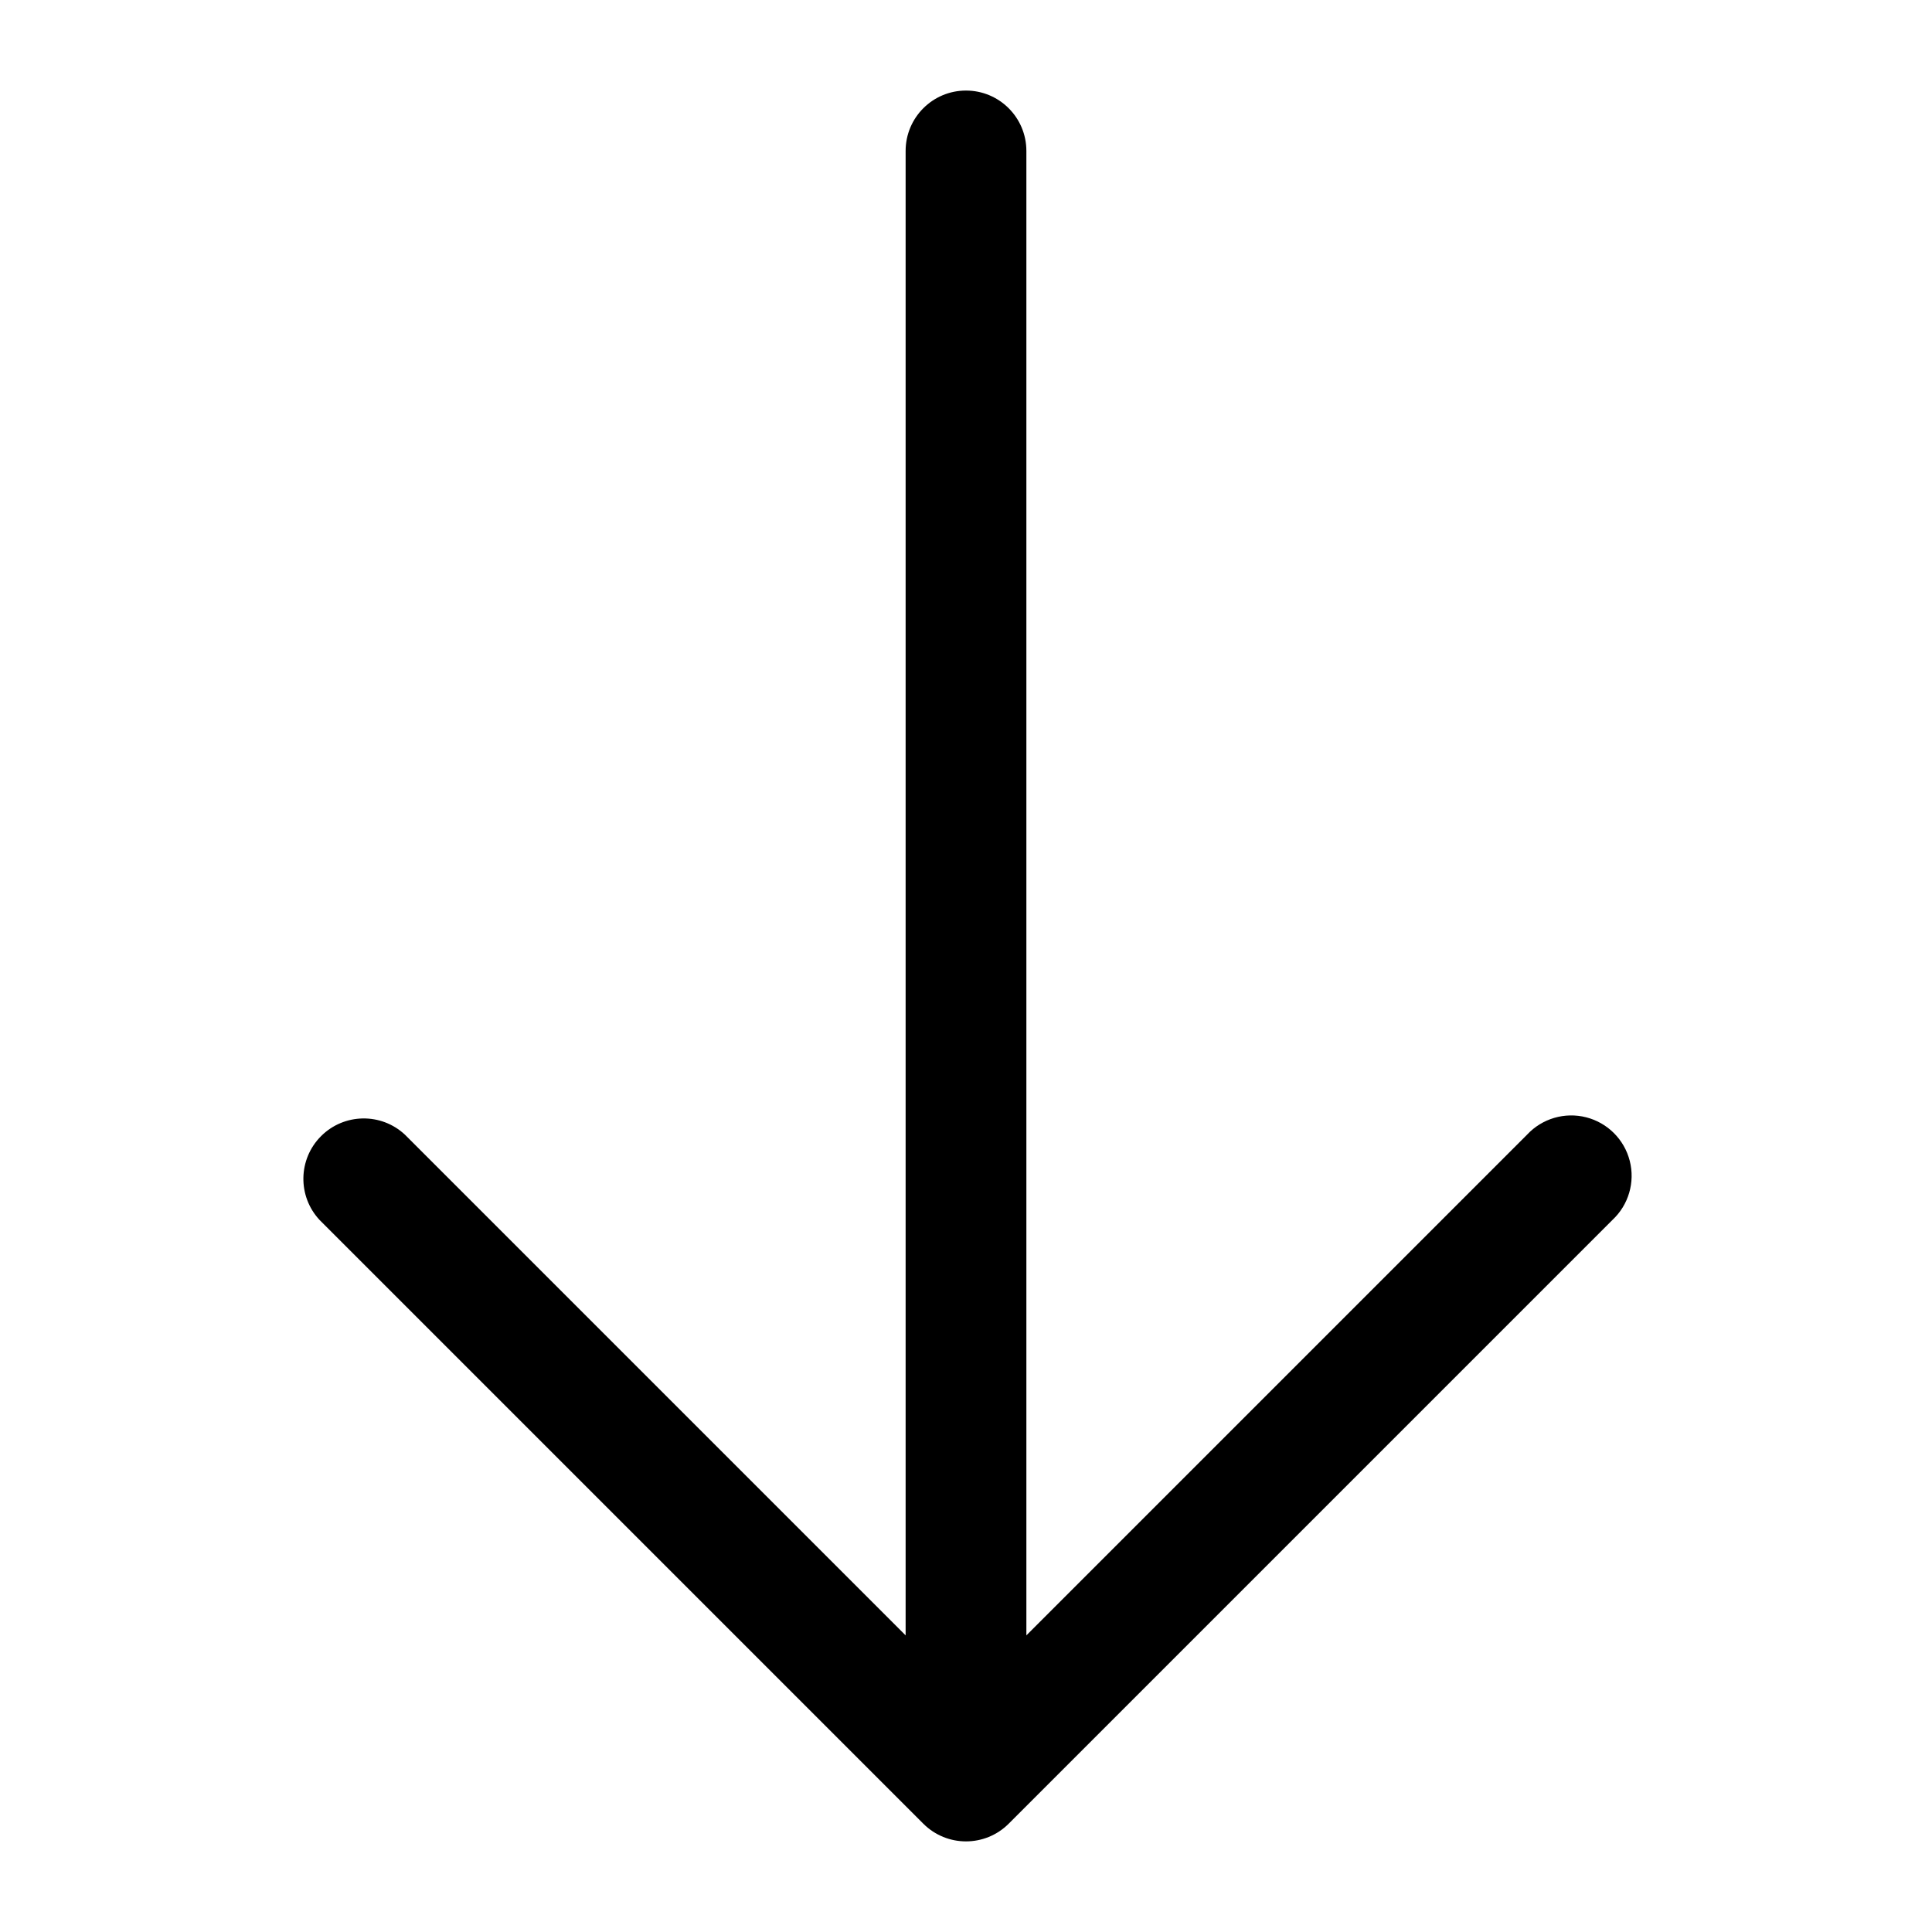
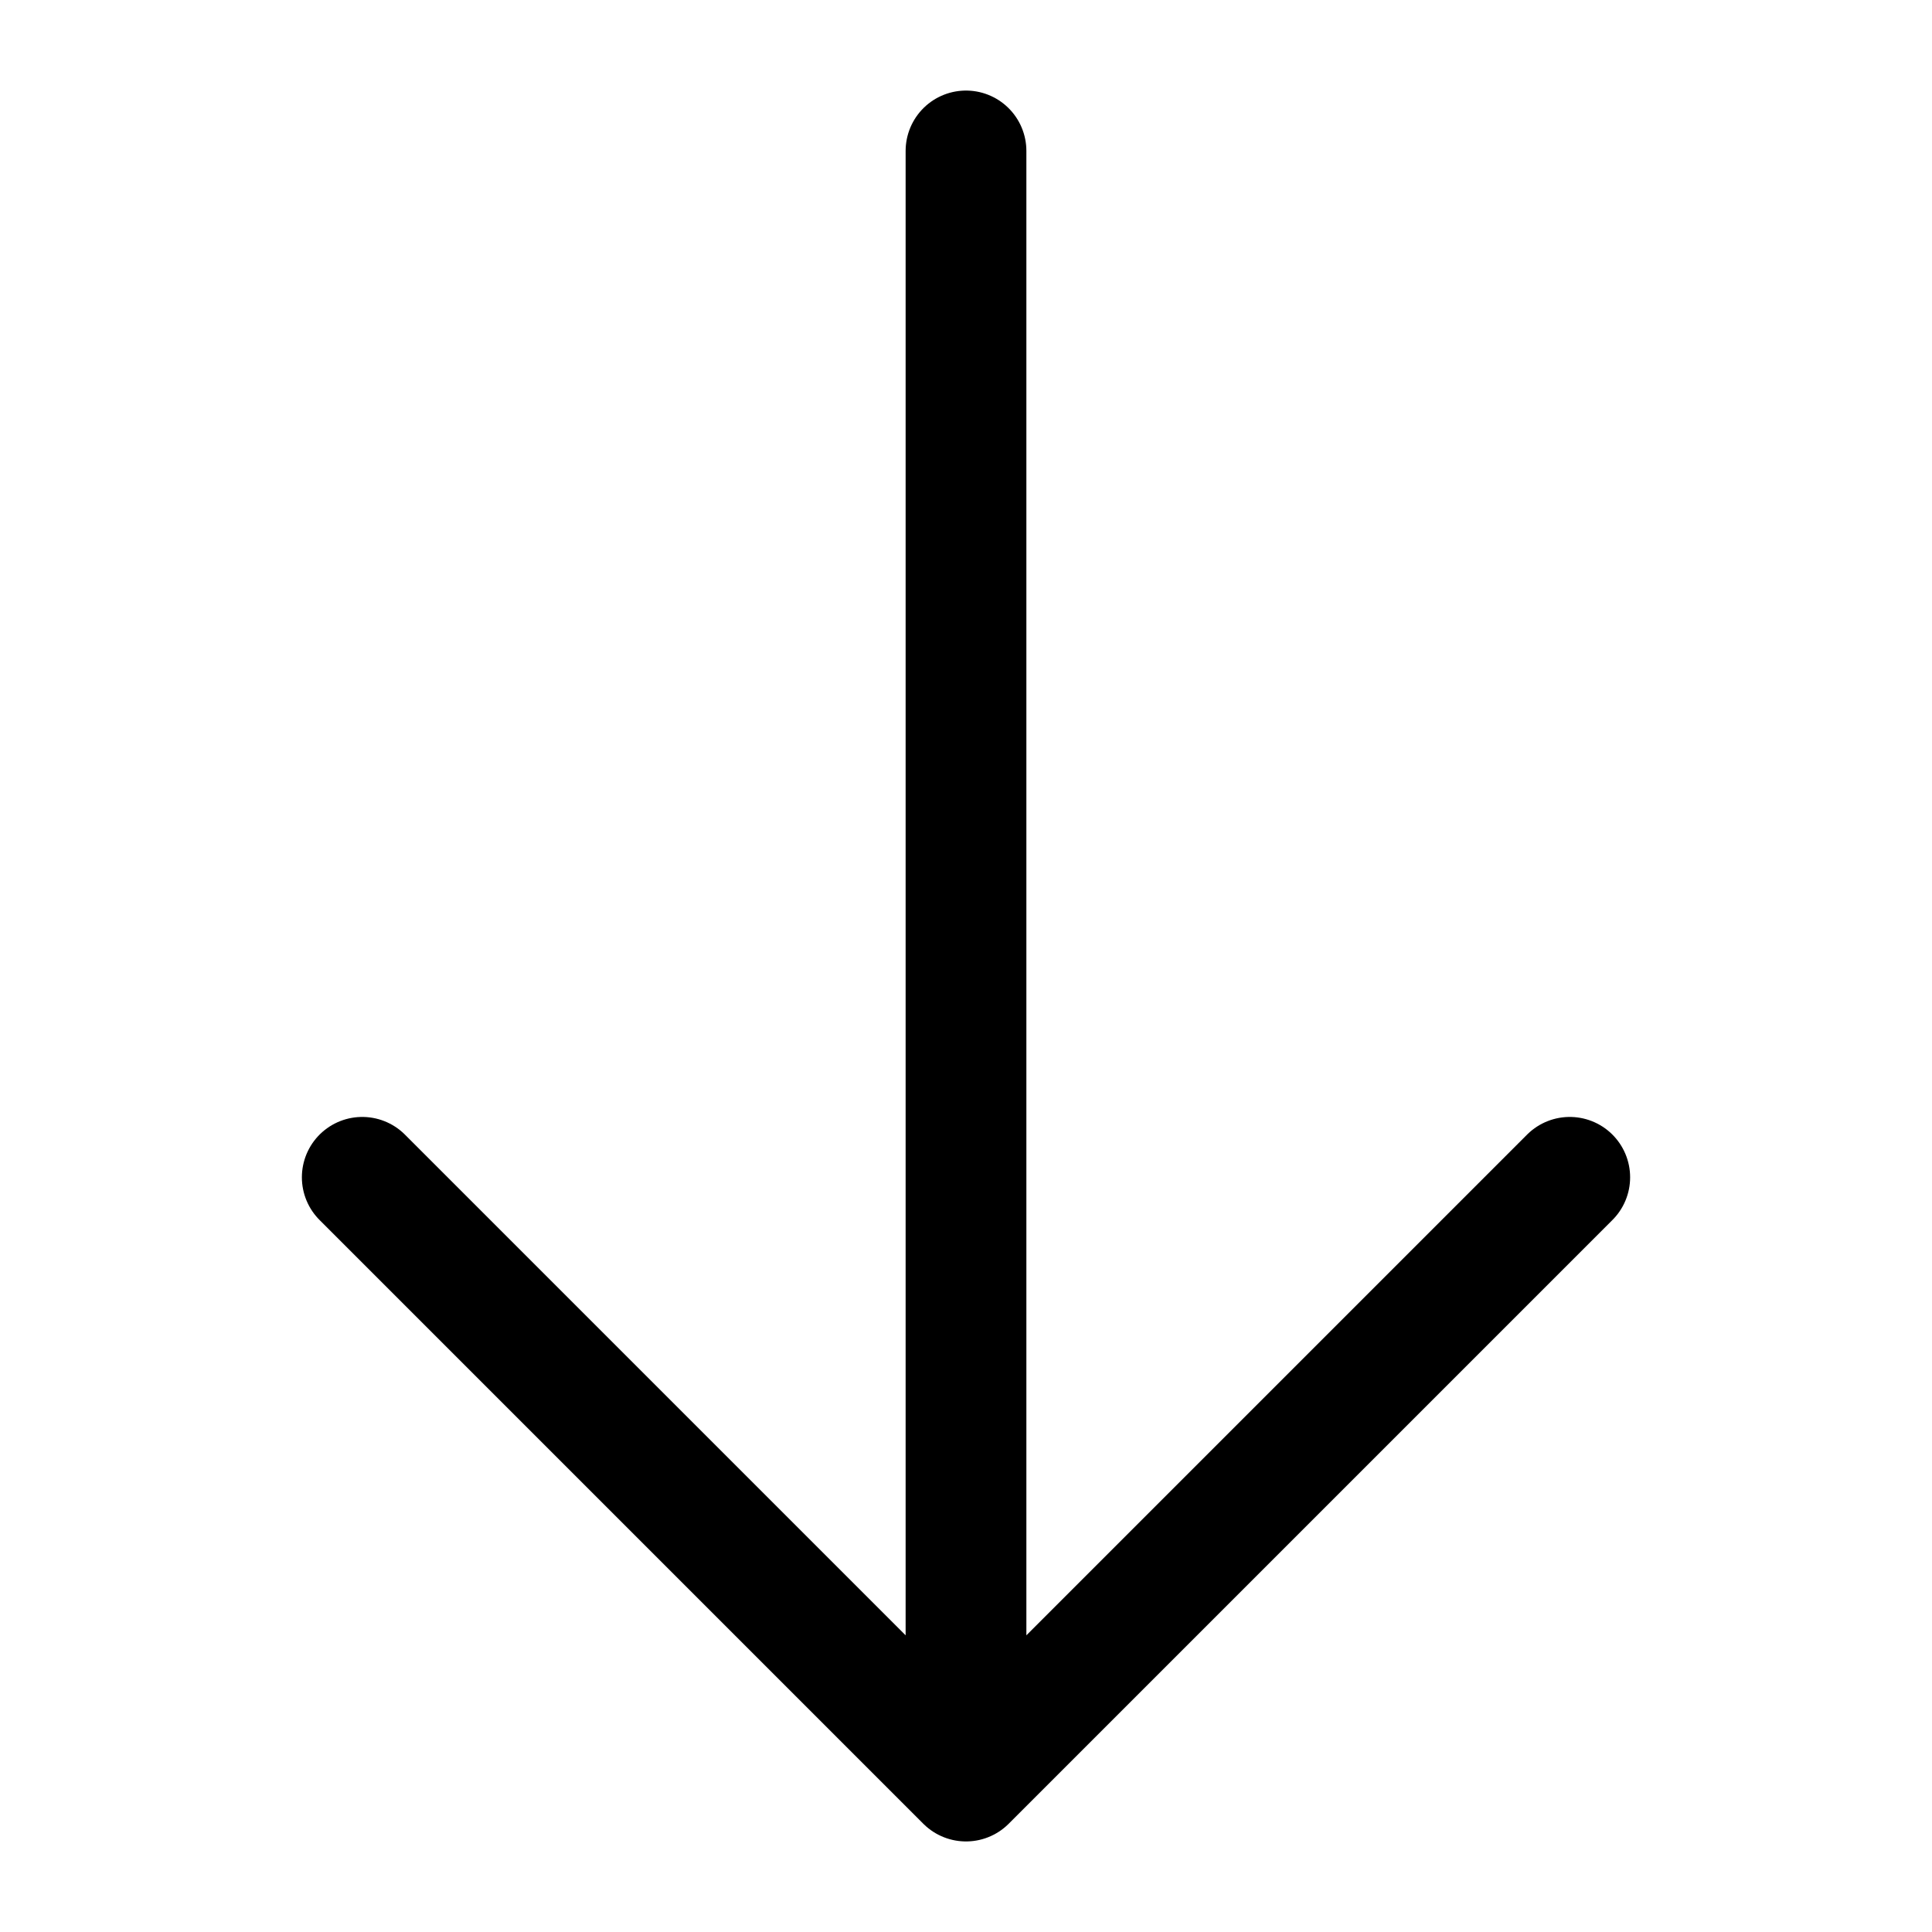
<svg xmlns="http://www.w3.org/2000/svg" width="24" height="24" fill="none" viewBox="0 0 24 24">
-   <path fill="#000" d="M5.03 14.095a.75.75 0 0 0-1.06 1.06l1.06-1.06Zm6.97 8.03-.53.53a.75.75 0 0 0 1.06 0l-.53-.53Zm8.03-6.97a.75.75 0 1 0-1.06-1.06l1.06 1.06Zm-7.28-13.28a.75.75 0 0 0-1.5 0h1.5Zm-8.78 13.28 7.5 7.5 1.06-1.06-7.5-7.5-1.06 1.06Zm8.56 7.5 7.5-7.5-1.06-1.06-7.5 7.5 1.06 1.06Zm-1.28-20.78v20.25h1.5V1.875h-1.5Z" />
+   <path stroke="#000" stroke-linecap="round" stroke-linejoin="round" stroke-width="1.5" d="m4.5 14.625 7.5 7.5m0 0 7.5-7.5m-7.5 7.5V1.875" />
</svg>
